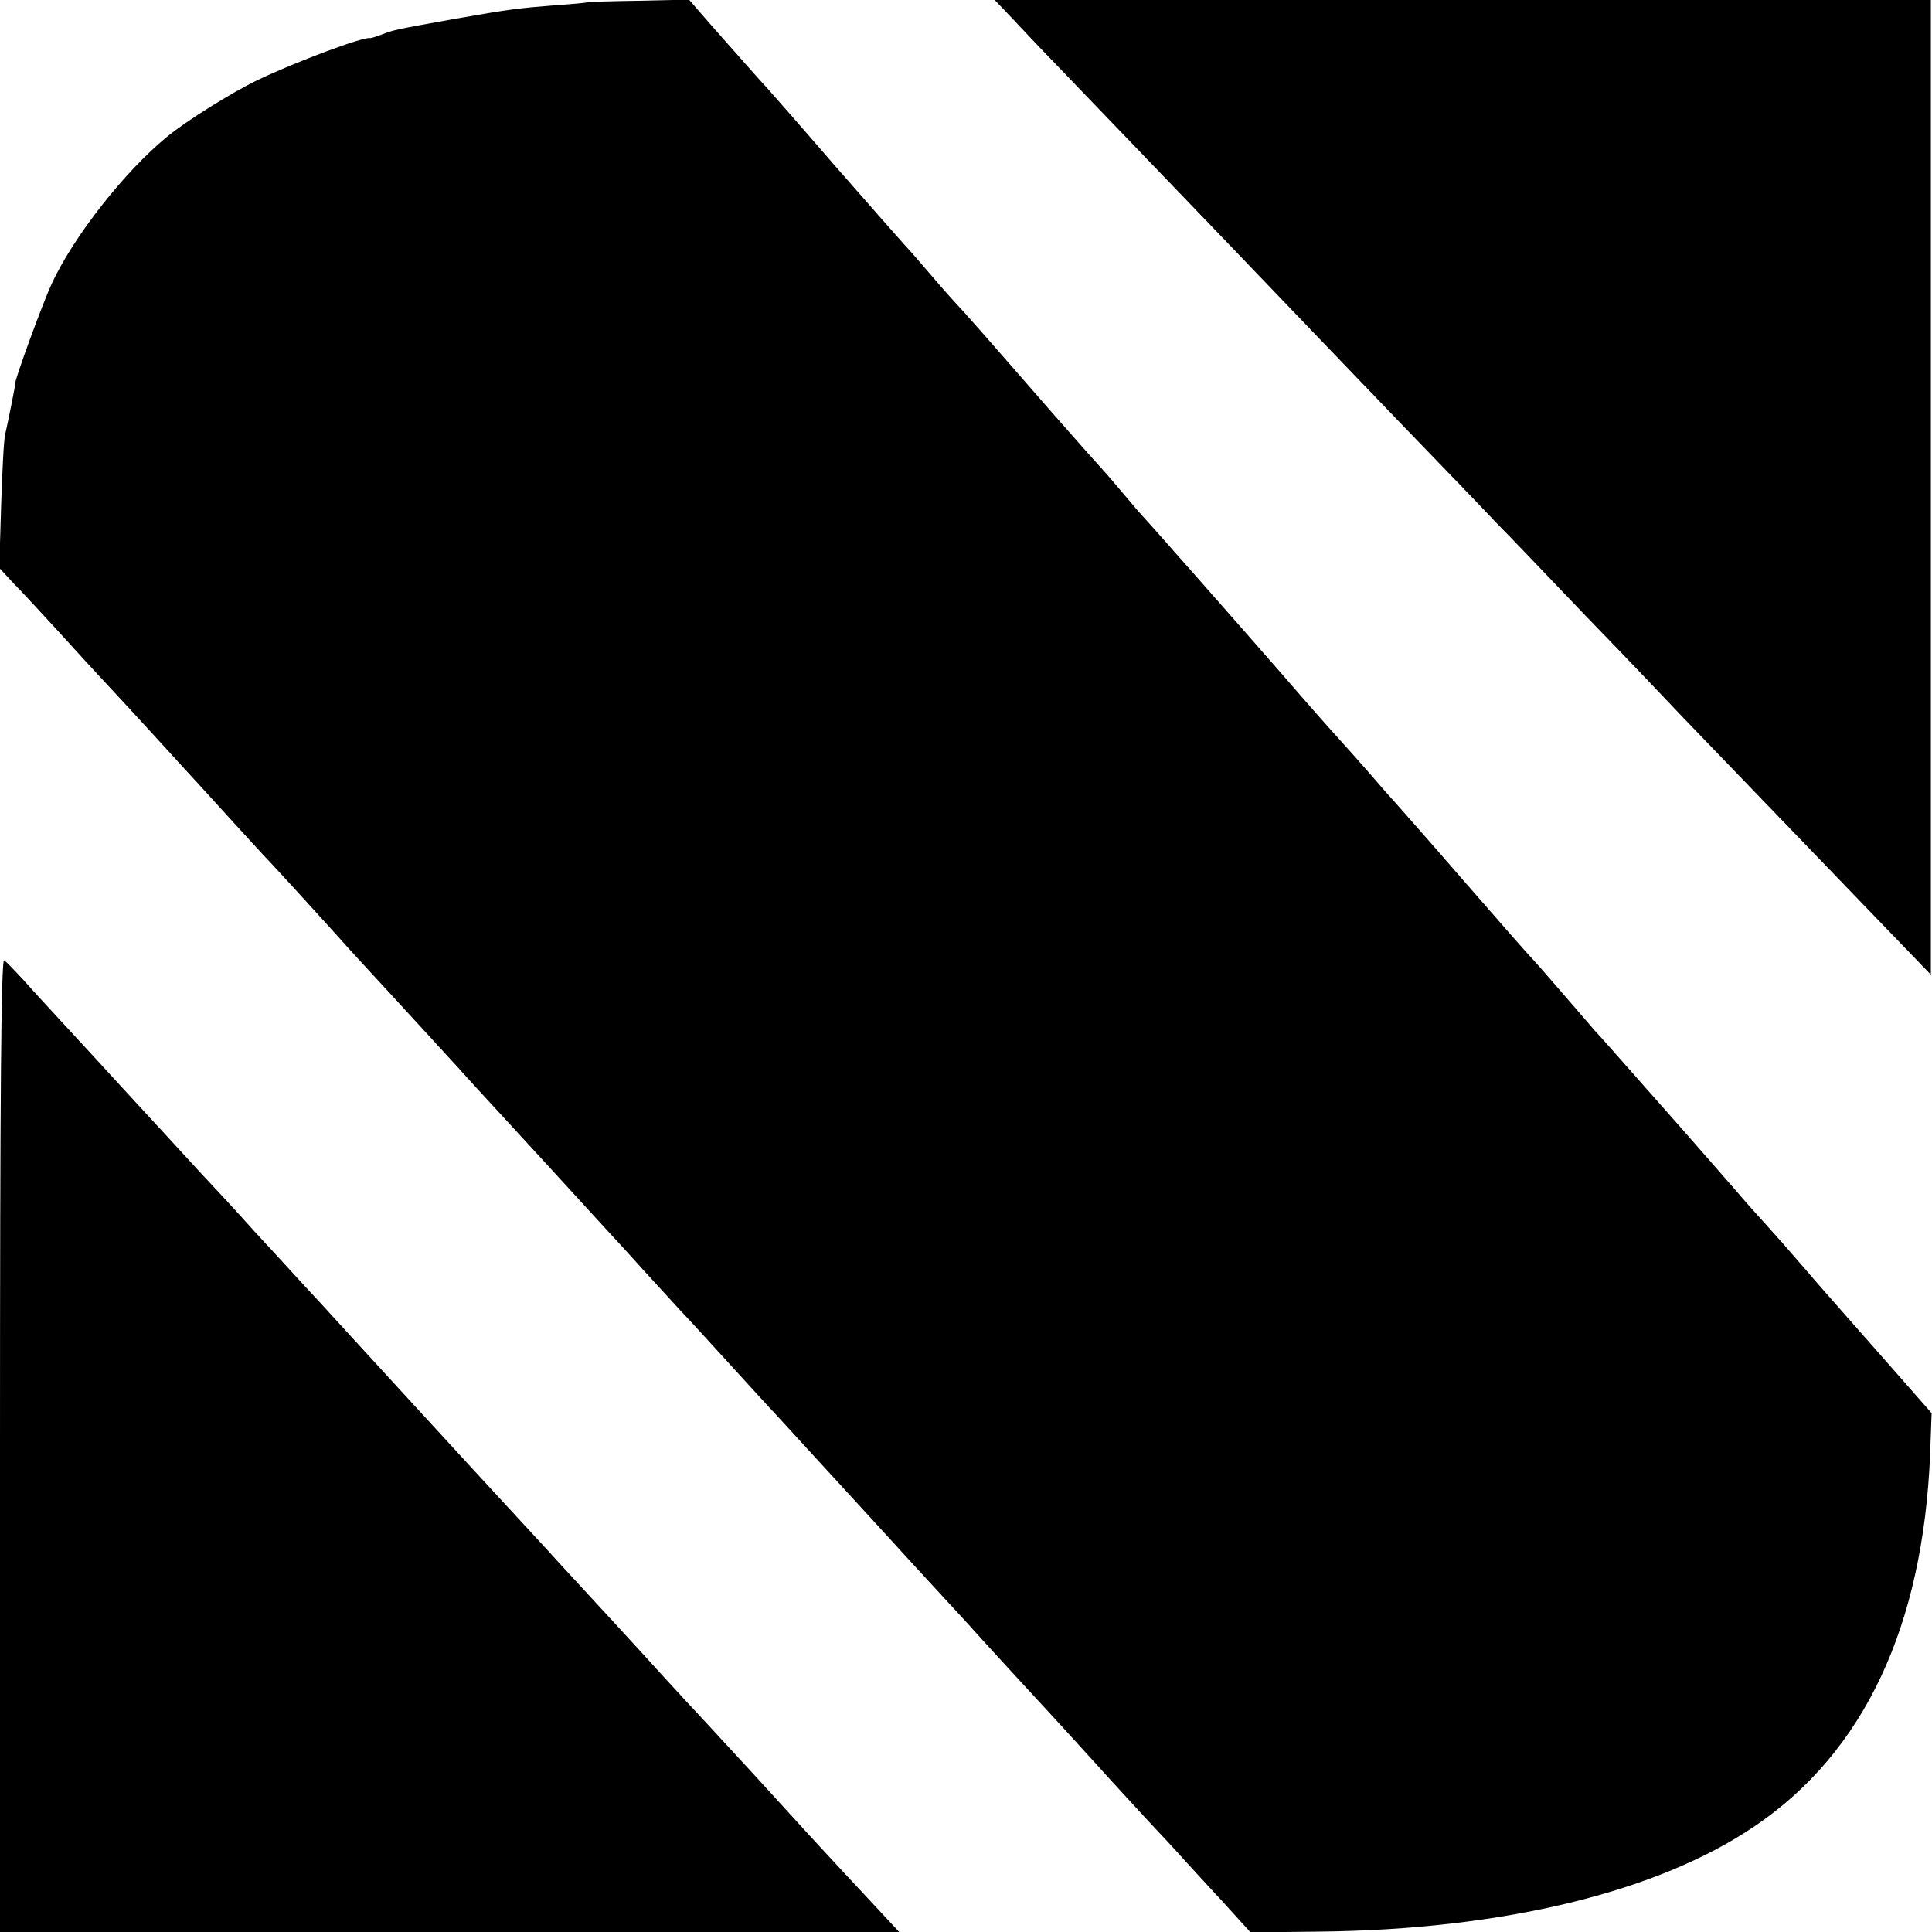
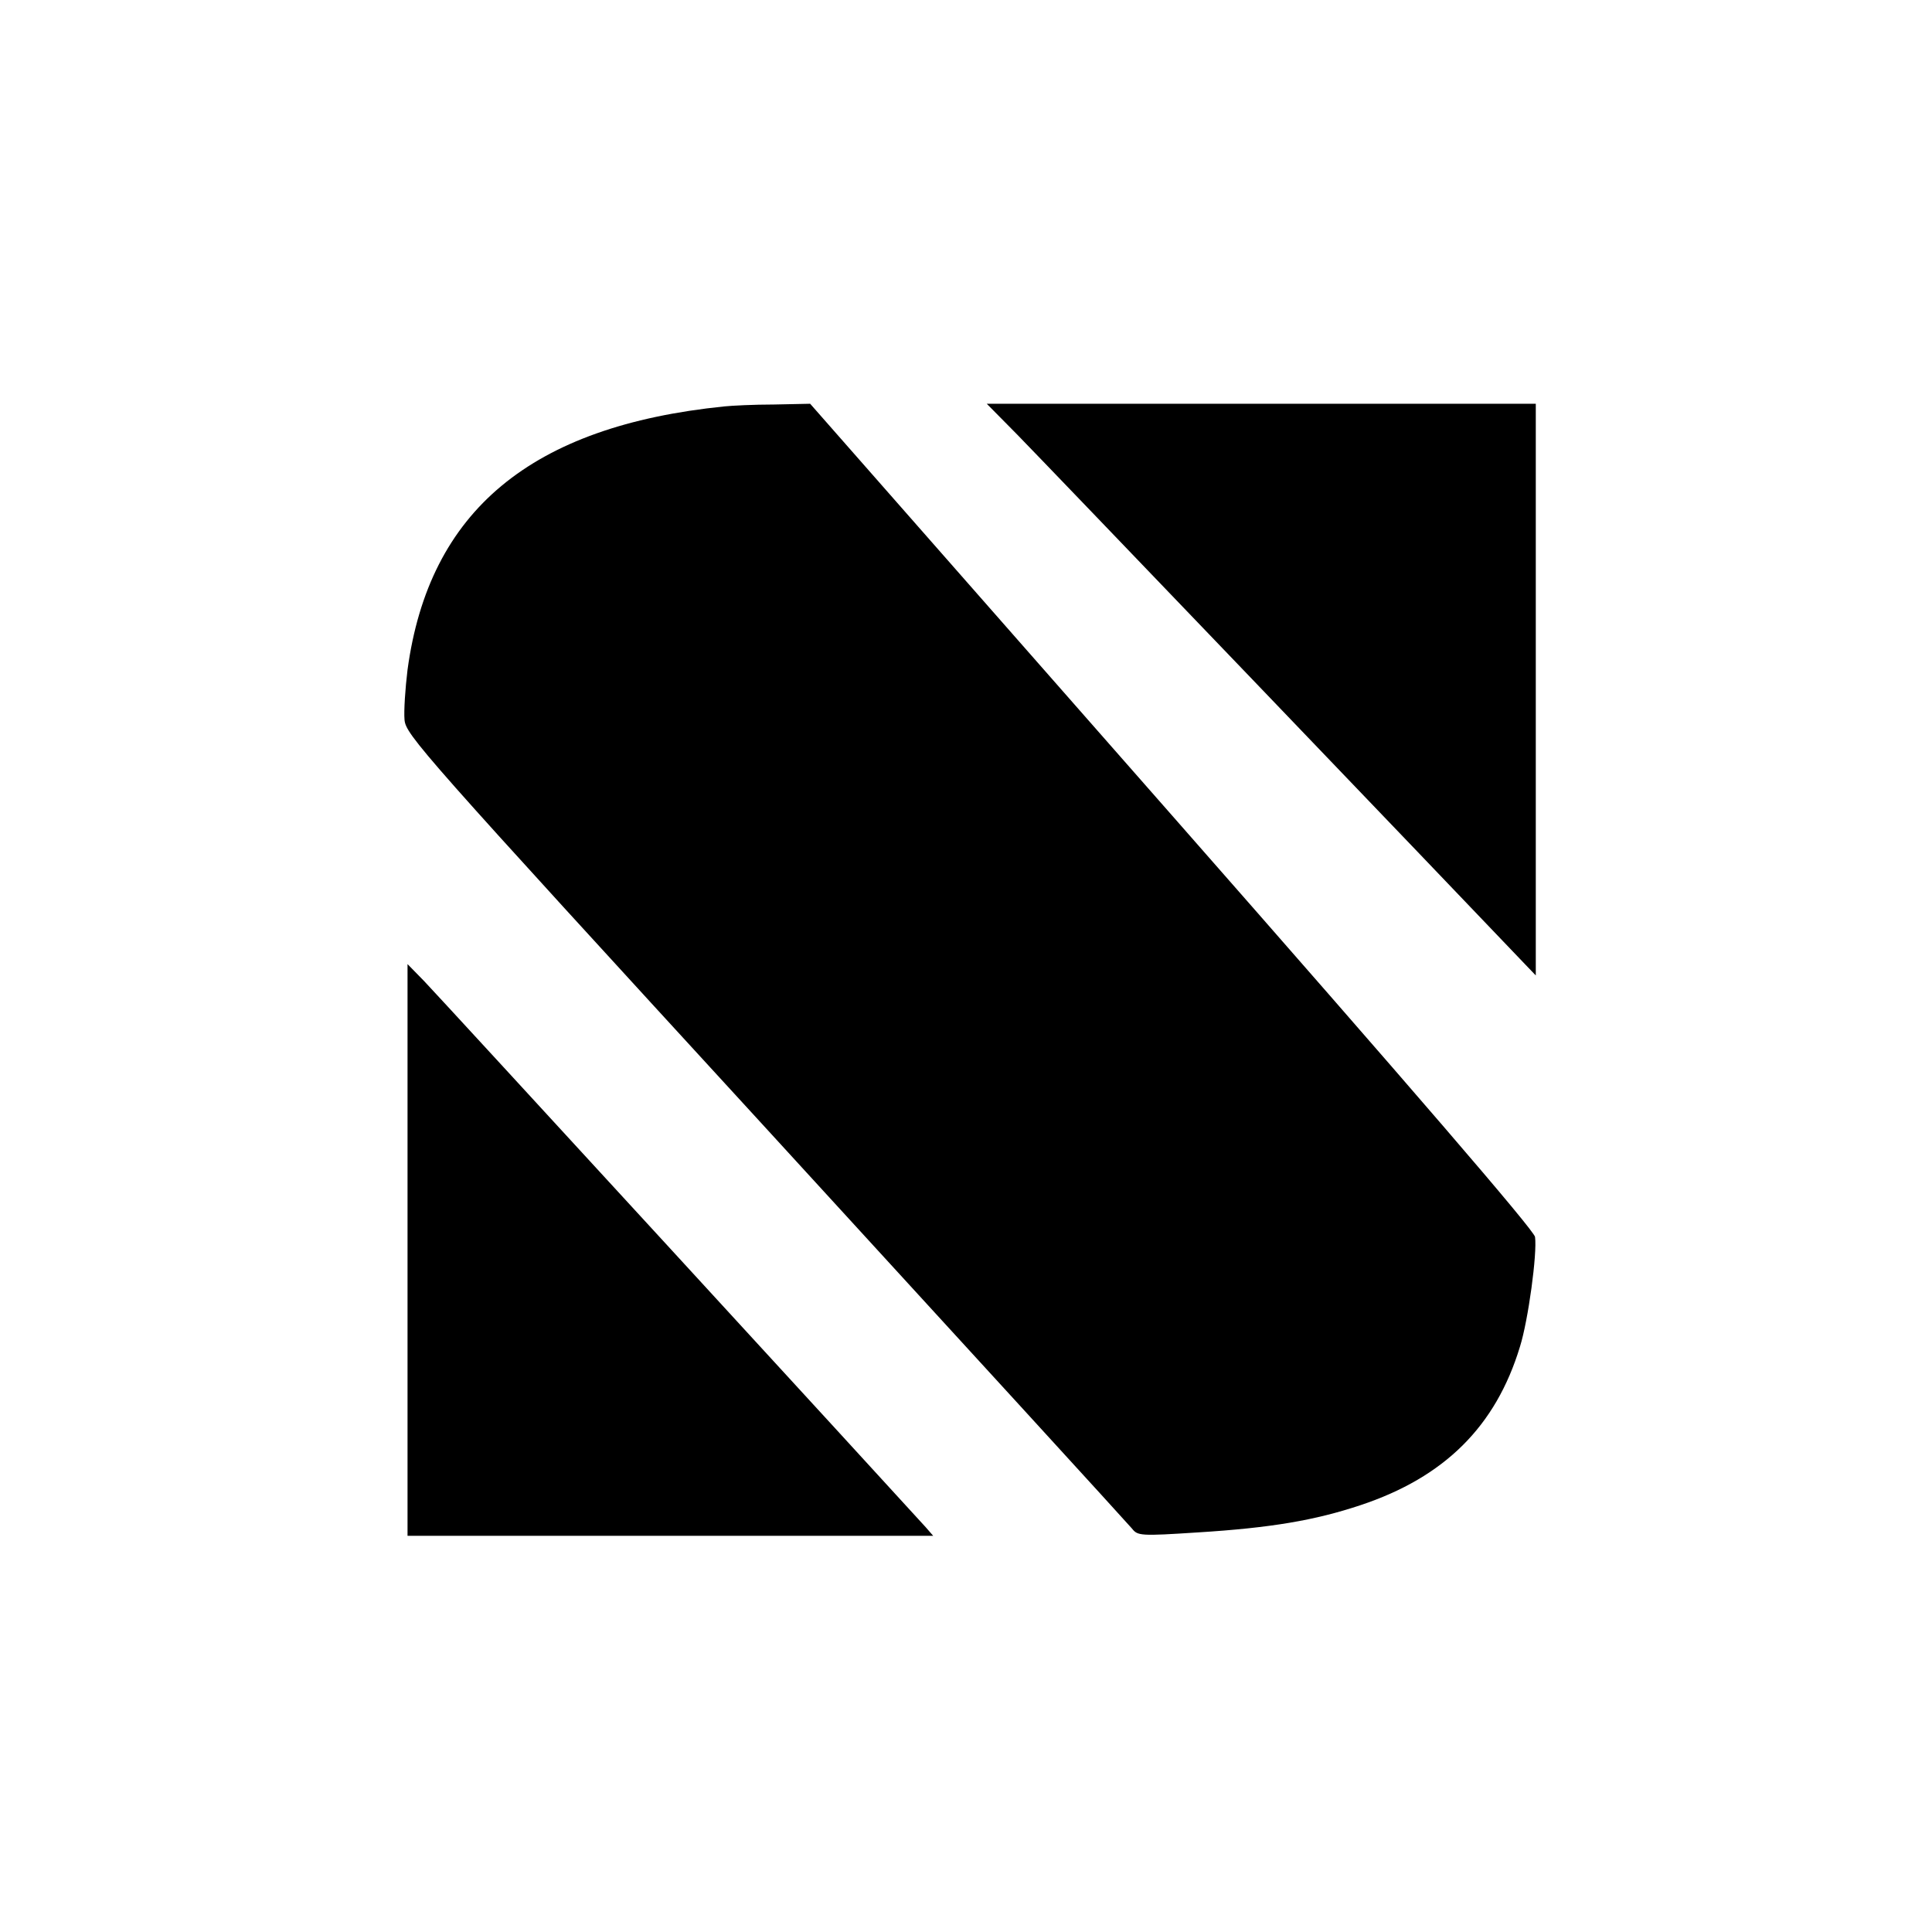
<svg xmlns="http://www.w3.org/2000/svg" version="1" width="682.667" height="682.667" viewBox="0 0 512 512">
-   <path d="M155.7.6c-.1.1-4 .5-8.7.8-9.8.8-11.7 1-26.5 3.6-15.6 2.8-16.1 2.9-19.2 4.1-1.6.6-2.9 1-3.1 1-1.5-.6-20.1 6.4-29.9 11.1-6.7 3.2-18.9 10.8-24.1 15.1-11.1 9.1-24.6 26.2-30.5 38.9-2.4 5.2-10 25.9-9.7 26.6.1.2-1.6 8.7-2.6 13.2-.4 1.4-.8 9.9-1.1 19l-.5 16.5 3.8 4.1c2.2 2.2 7.7 8.2 12.4 13.3 4.7 5.2 10.1 11.1 12.1 13.2 2 2.1 7.4 8 12 13 4.6 5.1 8.9 9.7 9.4 10.3.6.6 5.3 5.8 10.5 11.5s10.4 11.4 11.5 12.5c2 2.1 16.7 18.2 21.4 23.5 1.3 1.4 6.5 7.1 11.6 12.6 8.4 9.2 15.2 16.5 21.4 23.4 1.3 1.4 4.9 5.3 8 8.7 4.8 5.2 17.1 18.6 26.4 28.8 1.5 1.6 6.2 6.7 10.4 11.4 4.3 4.7 8.7 9.5 9.8 10.7 1.1 1.1 6.3 6.8 11.5 12.5s10.4 11.4 11.5 12.6c1.1 1.1 5.8 6.3 10.5 11.4 4.7 5.1 9.6 10.5 11 12 1.4 1.5 6.3 6.9 11 12 4.7 5.2 11.2 12.2 14.4 15.7 3.2 3.5 6.7 7.2 7.6 8.3.9 1 5.7 6.3 10.6 11.6 12.9 14 13.1 14.2 21.9 23.9 4.4 4.9 10.8 11.8 14.1 15.4 3.4 3.6 7.3 7.8 8.6 9.3 1.4 1.5 6 6.6 10.4 11.3l7.8 8.6 18.1-.2c48.8-.5 89.9-10.5 115.6-28 28.9-19.6 44.5-52.8 46.4-98.4l.4-11-14.5-16.5c-8-9.1-16.7-18.9-19.2-21.9-5.9-6.8-5.8-6.7-11.2-12.7-2.5-2.7-5.8-6.5-7.5-8.5-2.9-3.3-13.7-15.7-20.1-22.9-1.7-1.9-5.5-6.2-8.4-9.5-2.9-3.3-6.6-7.5-8.3-9.3-1.6-1.9-5.9-6.8-9.5-11-3.7-4.3-6.9-7.9-7.2-8.2-.5-.4-11.5-13-18.9-21.5-4.3-5-16.5-18.9-17.6-20.1-.6-.6-3.5-3.9-6.5-7.4-3-3.4-6.6-7.5-8-9-2.1-2.3-7.8-8.7-15.3-17.4-8.9-10.2-36-41-36.7-41.6-.3-.3-3-3.4-6-7s-5.8-6.7-6.1-7c-.3-.3-5.9-6.6-12.4-14-16.9-19.4-22.6-25.9-25.8-29.3-1.5-1.6-4.6-5.2-7-8-2.3-2.7-4.9-5.7-5.8-6.6-.8-.9-9.4-10.6-19-21.6-9.5-11-17.6-20.2-17.9-20.5-.3-.3-2.3-2.5-4.5-5s-6.7-7.6-10-11.3l-5.9-6.8-13.4.3c-7.3.1-13.4.3-13.5.4zM266.2 2.7c1.5 1.6 5.2 5.5 8.3 8.8 3.2 3.3 14.3 14.9 24.9 25.9C309.9 48.3 321 59.9 324 63c18.6 19.4 29.7 31 47.5 49.5 11 11.4 22.3 23.1 25 26 2.8 2.8 13.6 14.1 24.1 25.1 10.6 10.9 21.8 22.7 25 26.1 5.4 5.6 28.2 29.3 55.5 57.6l10.6 11V0H263.6l2.6 2.7zM0 382.9V512h238.3l-5.4-5.8c-12.8-13.7-19.7-21.2-23.4-25.3-4.8-5.3-14.8-16.2-22.4-24.4-3.1-3.3-8.1-8.7-11.1-12-4.4-4.9-20.6-22.5-28-30.5-.8-.9-3.7-4.1-6.5-7.1-6.3-6.8-24.9-27-33.5-36.4-3.6-3.9-10.5-11.5-15.5-16.9C87.6 348.2 81.9 342 80 340c-1.9-2.1-7.5-8.2-12.5-13.6-4.9-5.5-11.7-12.8-15-16.3-7.5-8.2-8-8.7-19.5-21.2-5.2-5.7-12.4-13.5-16-17.4-3.6-3.9-8.4-9.1-10.7-11.7-2.3-2.5-4.6-4.9-5.2-5.3-.8-.4-1.1 36.4-1.1 128.4z" />
+   <path d="M192 107.7c-51.3 5.2-78.3 27.7-84 69.8-.6 4.9-1 10.9-.8 13.2.3 4 4 8.2 95.8 108.3 52.5 57.3 96.2 105.1 97 106.1 1.5 1.9 2.2 2 17.5 1 19.3-1.2 31-3.2 43-7.2 22.3-7.4 35.9-20.9 42.3-42 2.2-7 4.6-24.7 4-29.1-.2-1.7-32.3-39-96.2-111.7L214.7 107l-9.6.2c-5.3 0-11.2.3-13.1.5zM269.6 115.2c6 6.1 115.3 120.1 135 140.8l2.4 2.5V107H261.5l8.1 8.2zM108 331.3V407h139.3l-2-2.3c-8.6-9.5-129.5-141.2-132.9-144.7l-4.4-4.5v75.8z" />
</svg>
